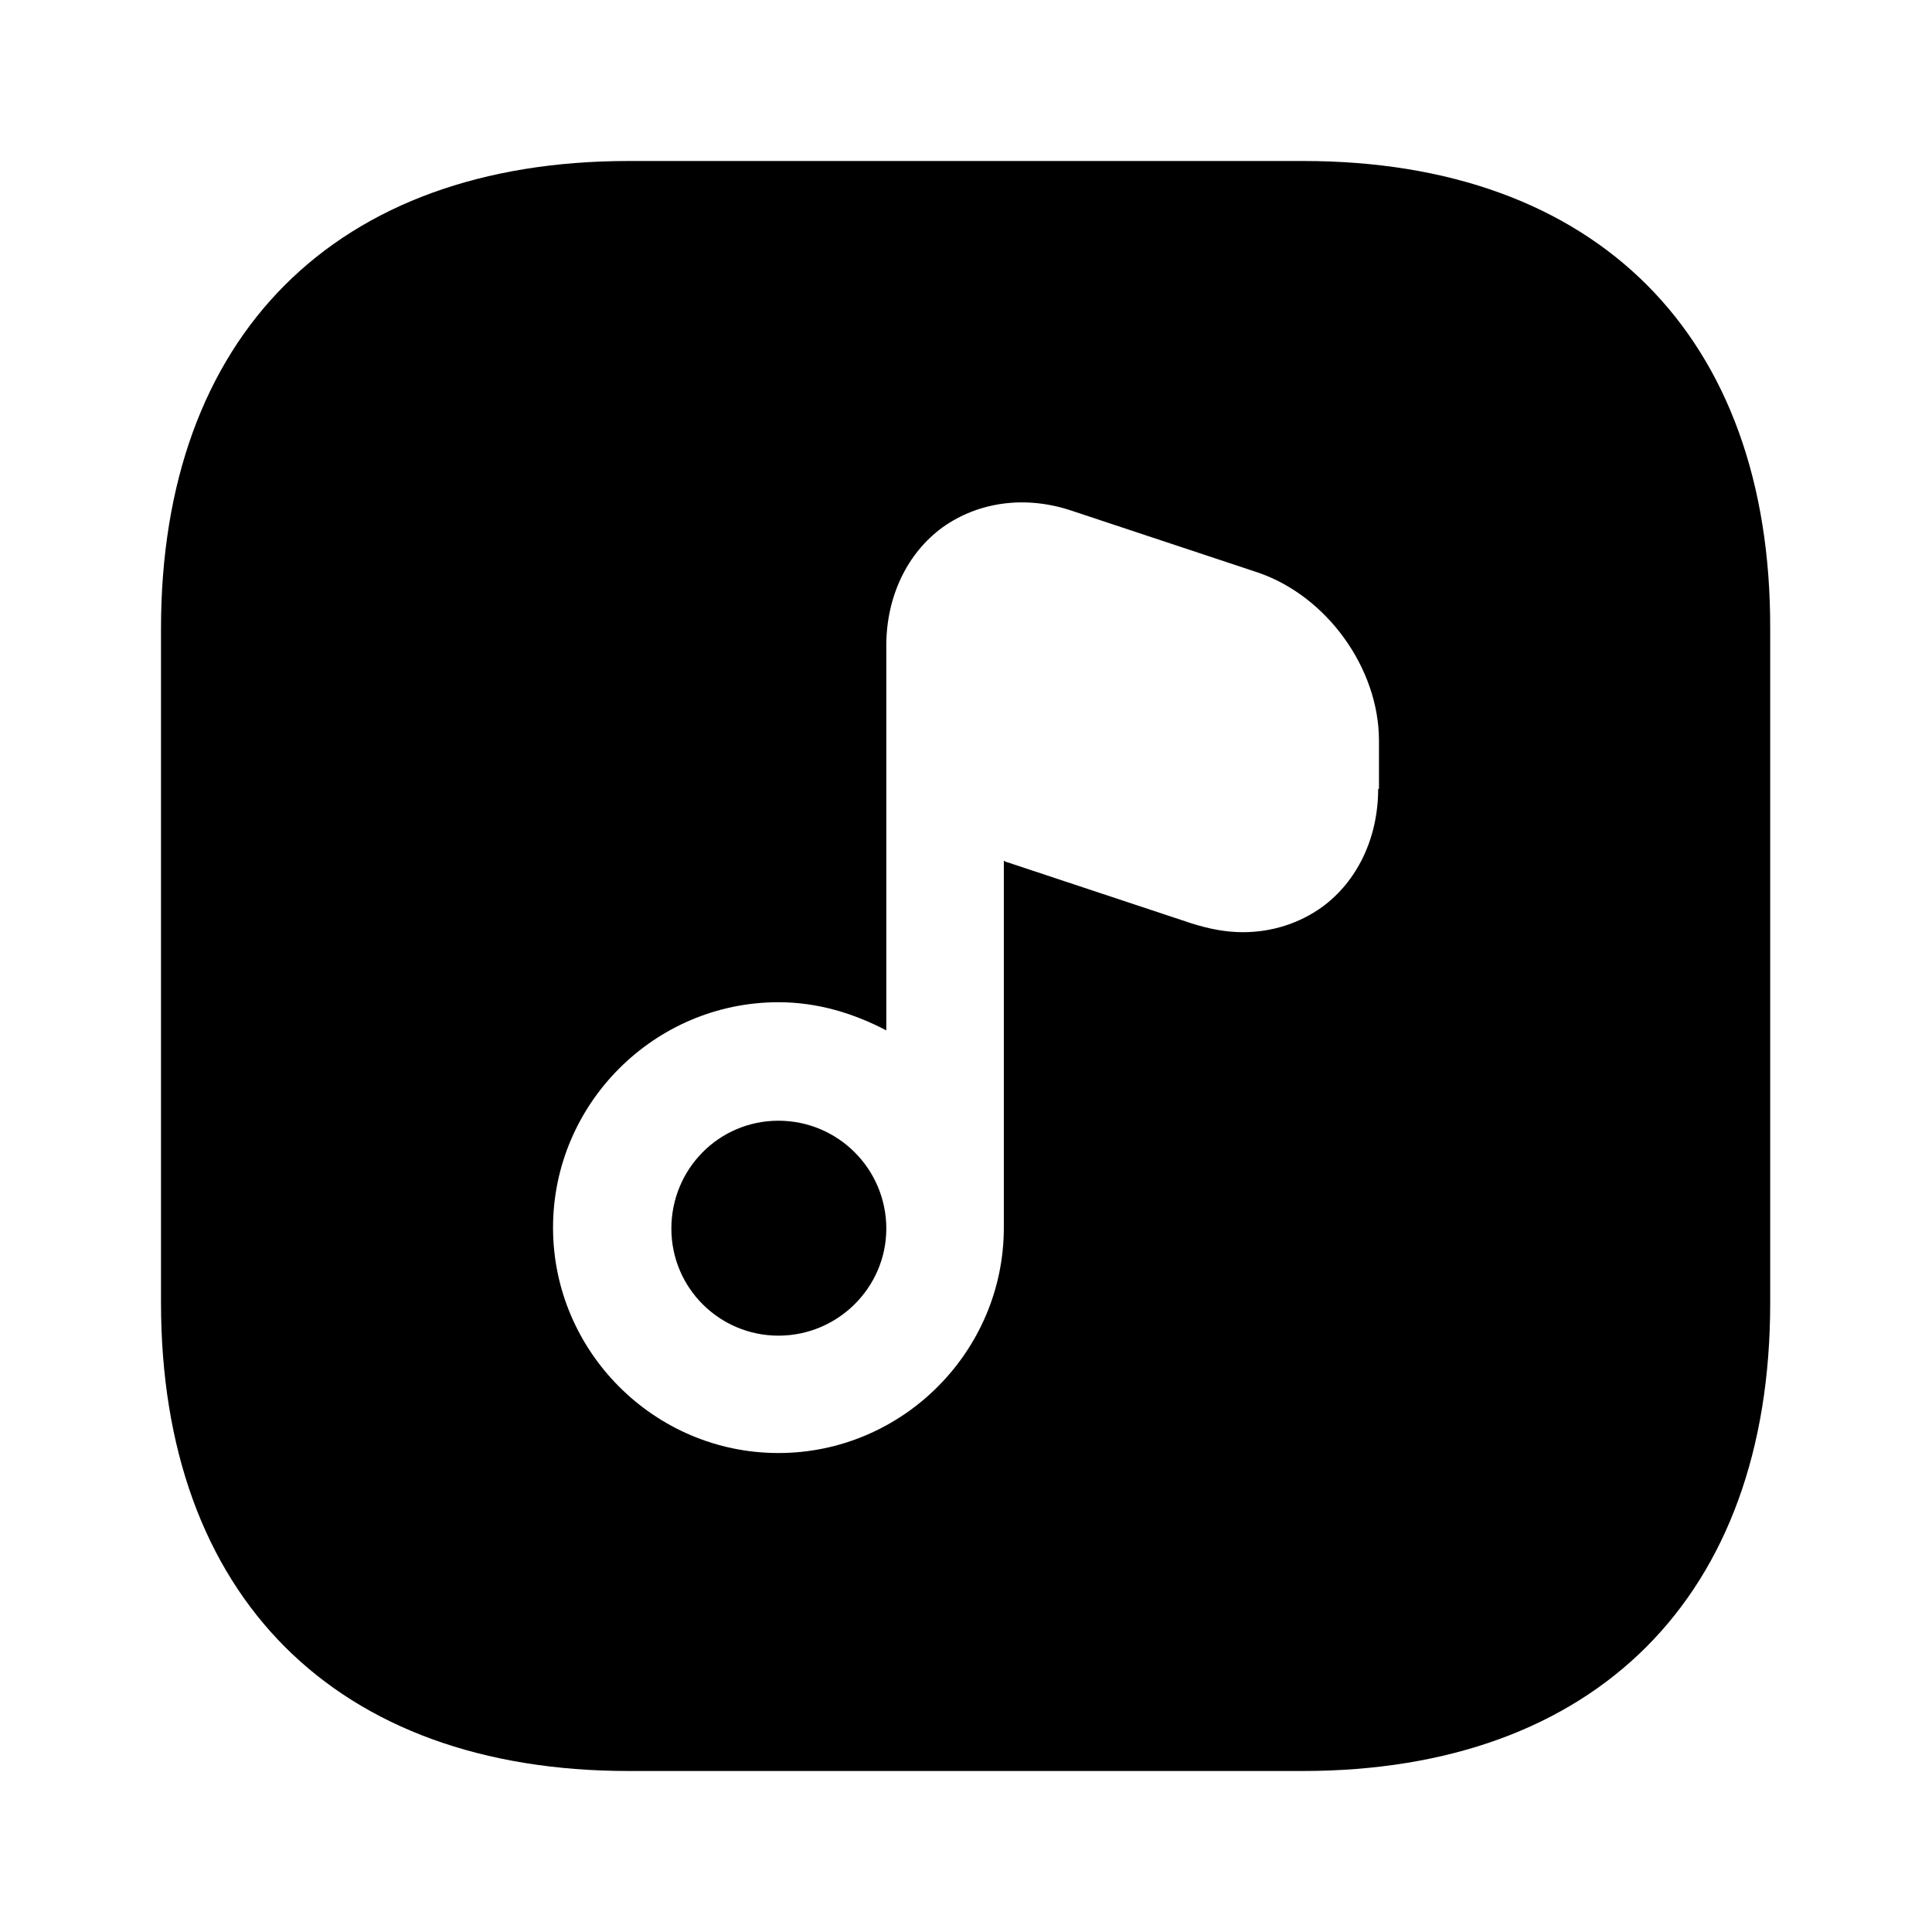
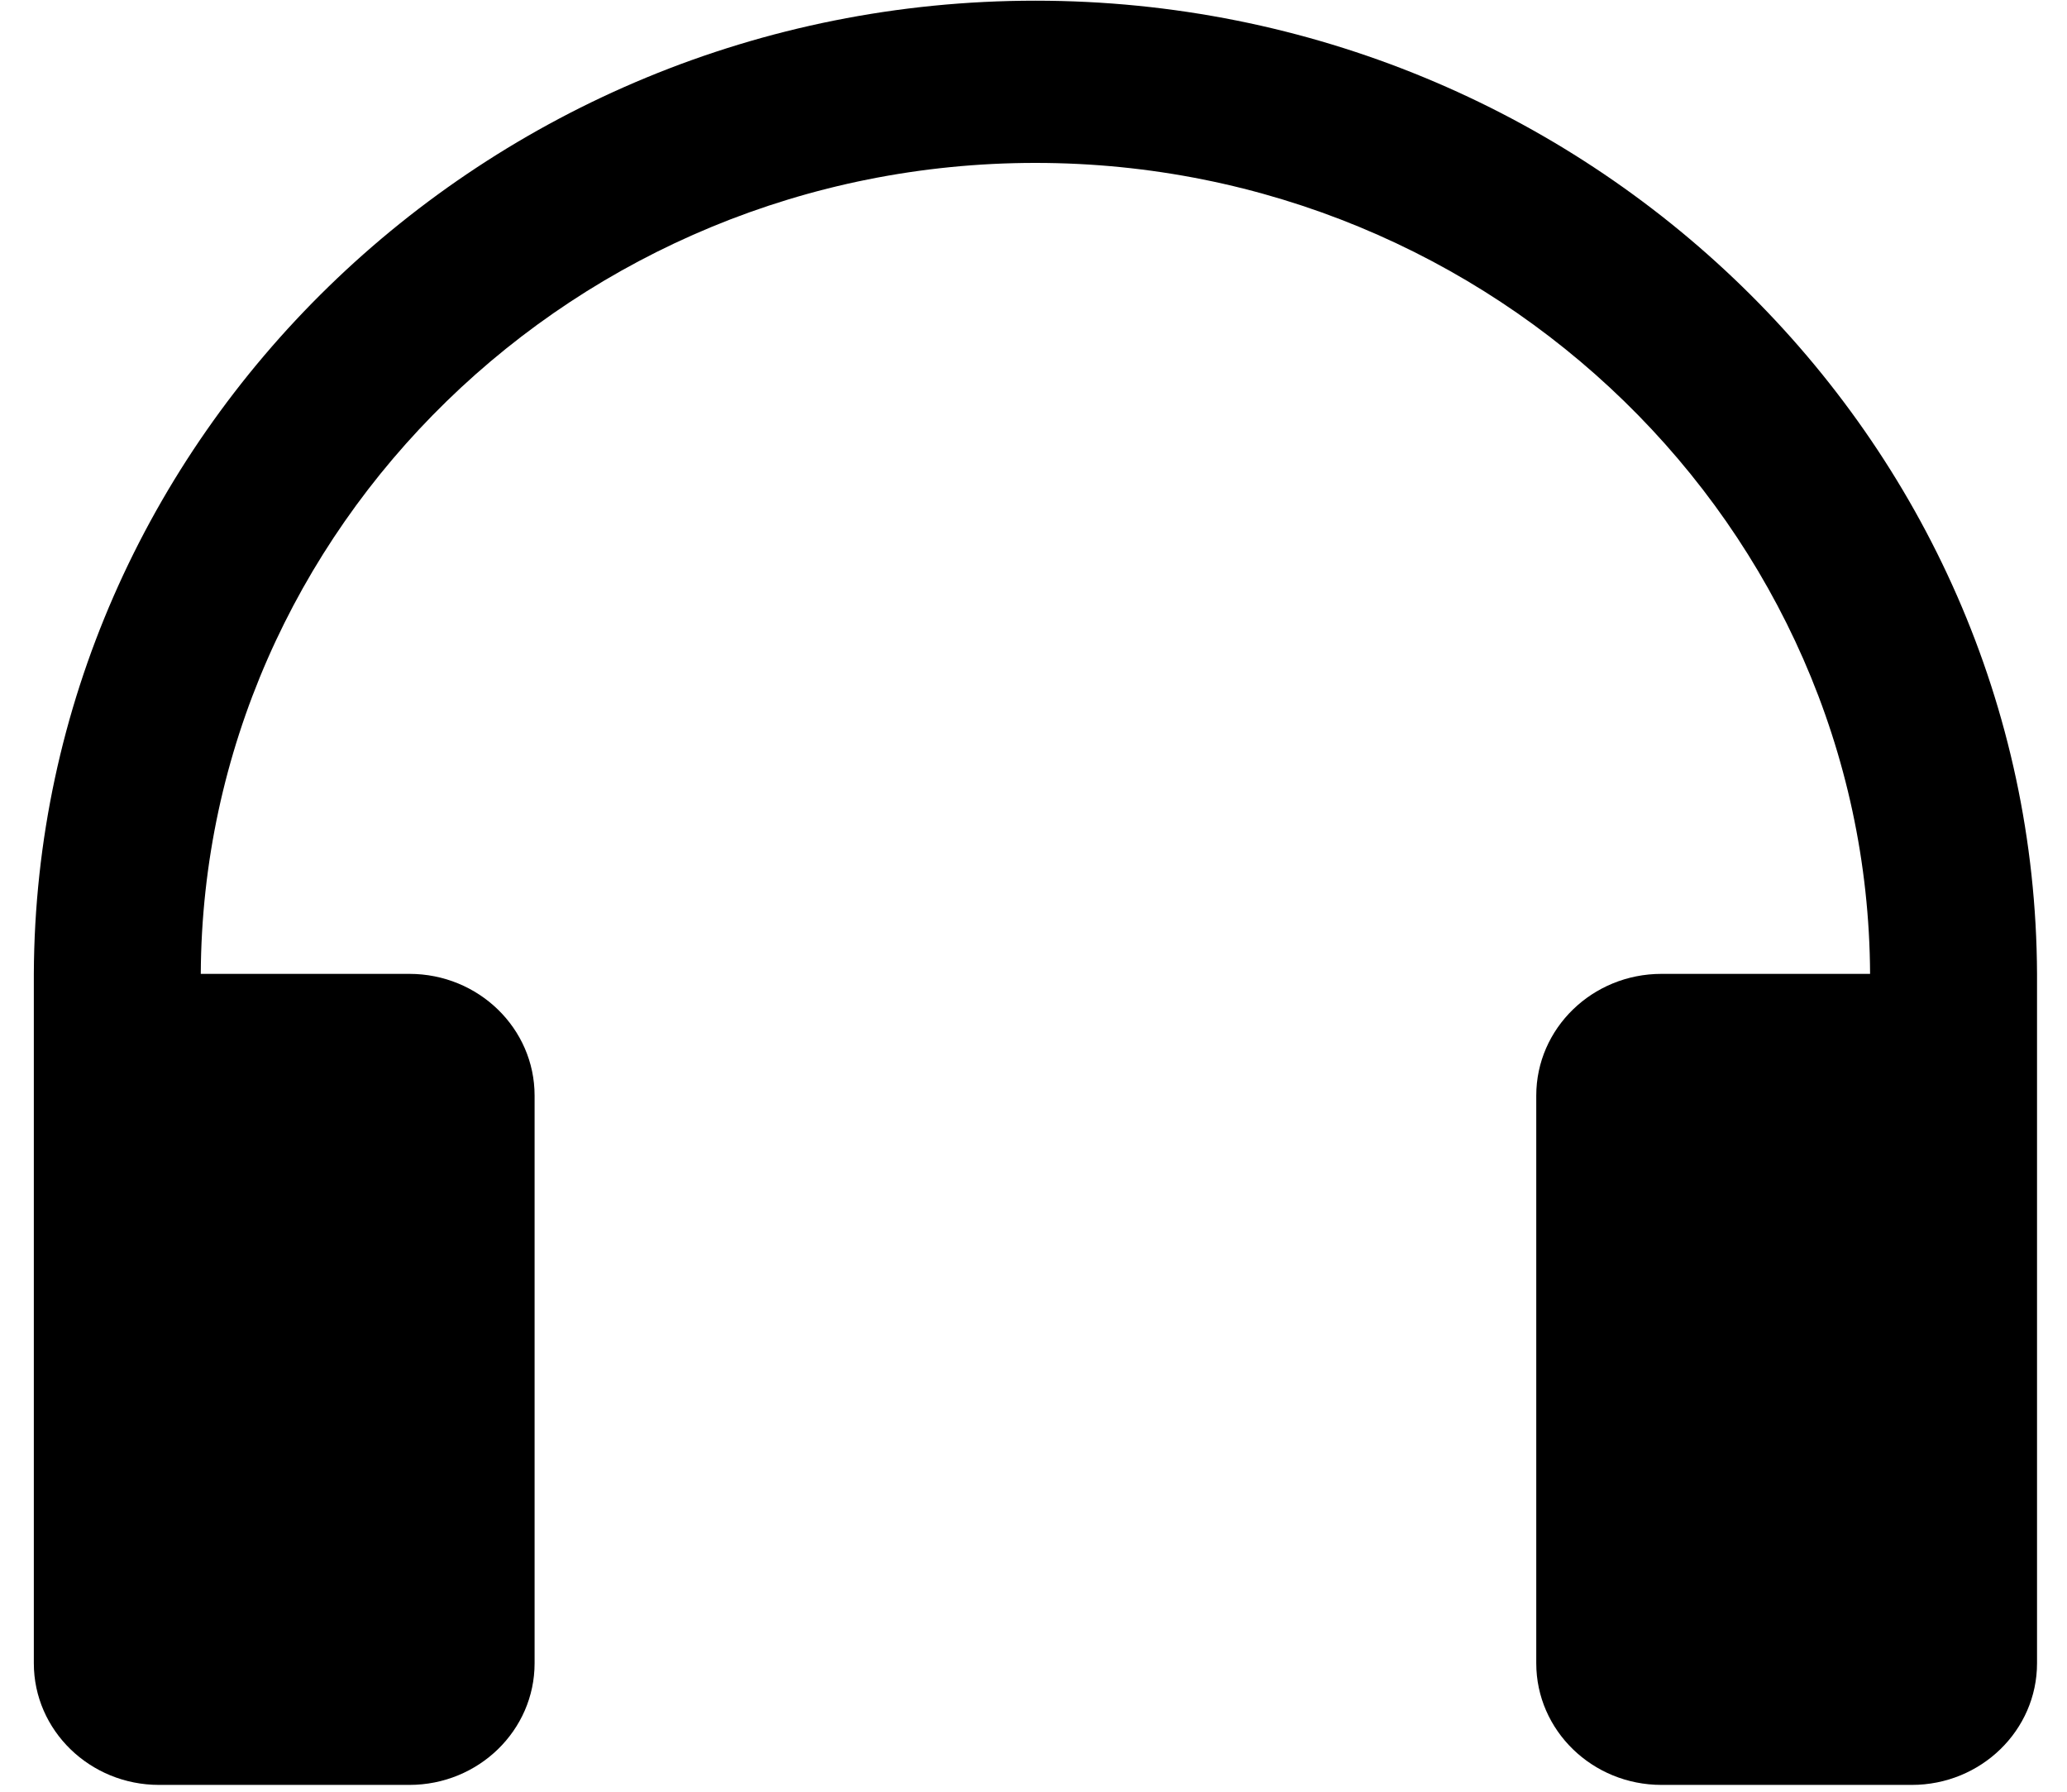
- <svg xmlns="http://www.w3.org/2000/svg" width="800px" height="800px" viewBox="0 0 24 24" fill="none">
-   <path d="M9.67 13.922C8.93 13.922 8.34 14.522 8.34 15.262C8.34 16.002 8.94 16.592 9.67 16.592C10.41 16.592 11.01 15.992 11.01 15.262C11.01 14.522 10.41 13.922 9.67 13.922Z" fill="currentColor" />
-   <path d="M16.19 2H7.81C4.17 2 2 4.17 2 7.81V16.18C2 19.83 4.17 22 7.81 22H16.18C19.82 22 21.99 19.83 21.99 16.19V7.81C22 4.17 19.83 2 16.19 2ZM17.12 9.8C17.12 10.41 16.86 10.95 16.42 11.27C16.14 11.47 15.8 11.58 15.44 11.58C15.23 11.58 15.02 11.54 14.8 11.47L12.51 10.71C12.5 10.71 12.48 10.7 12.47 10.69V15.25C12.47 16.79 11.21 18.05 9.67 18.05C8.13 18.05 6.87 16.79 6.87 15.25C6.87 13.71 8.13 12.45 9.67 12.45C10.16 12.45 10.61 12.59 11.01 12.8V8.63V8.02C11.01 7.41 11.27 6.87 11.71 6.55C12.16 6.23 12.75 6.15 13.33 6.35L15.62 7.11C16.48 7.4 17.13 8.3 17.13 9.2V9.8H17.12Z" fill="currentColor" />
+ <svg xmlns="http://www.w3.org/2000/svg" width="30" height="26" viewBox="0 0 30 26" fill="none">
+   <path fill-rule="evenodd" clip-rule="evenodd" d="M27.142 14.132C27.11 7.663 21.695 2.364 15.028 2.364C8.361 2.364 2.946 7.663 2.914 14.132H5.942C6.945 14.132 7.759 14.923 7.759 15.898V24.136C7.759 25.11 6.945 25.901 5.942 25.901H2.308C1.305 25.901 0.491 25.11 0.491 24.136L0.491 14.132C0.523 6.364 7.025 0.01 15.028 0.01C23.031 0.01 29.533 6.364 29.565 14.132V24.136C29.565 25.11 28.751 25.901 27.748 25.901H24.114C23.111 25.901 22.297 25.11 22.297 24.136V15.898C22.297 14.923 23.111 14.132 24.114 14.132H27.142Z" fill="currentColor" />
</svg>
